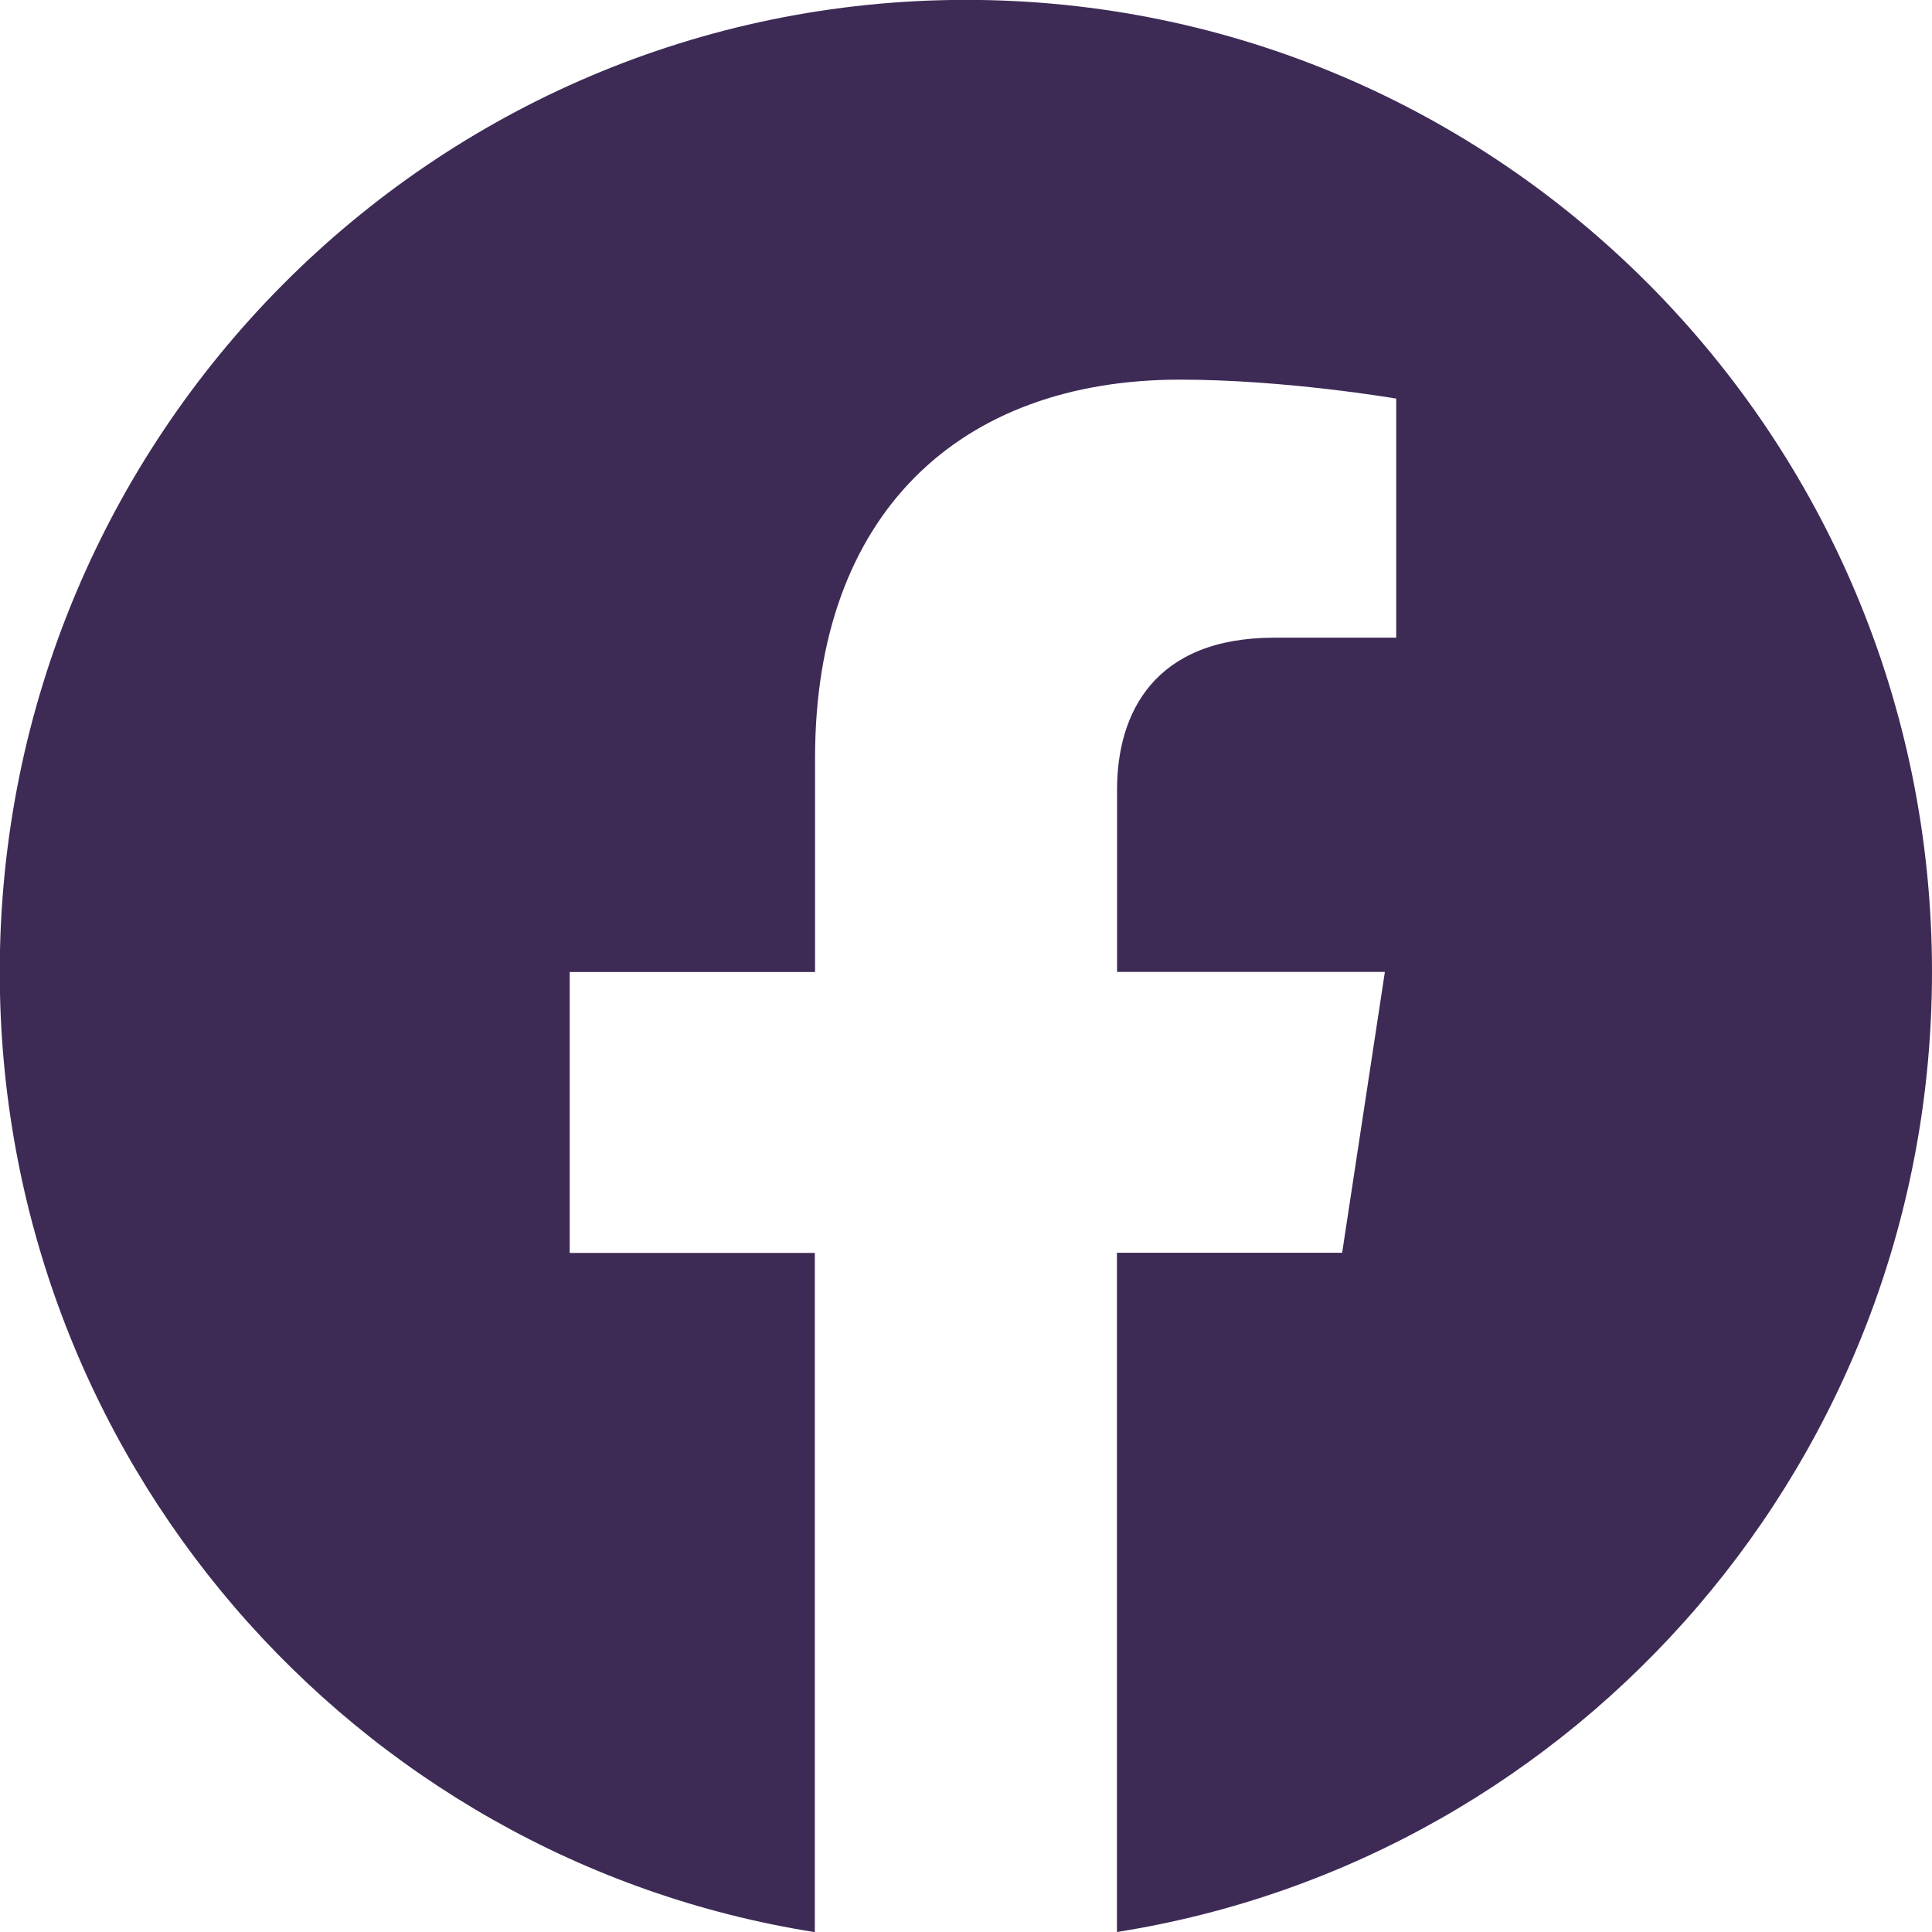
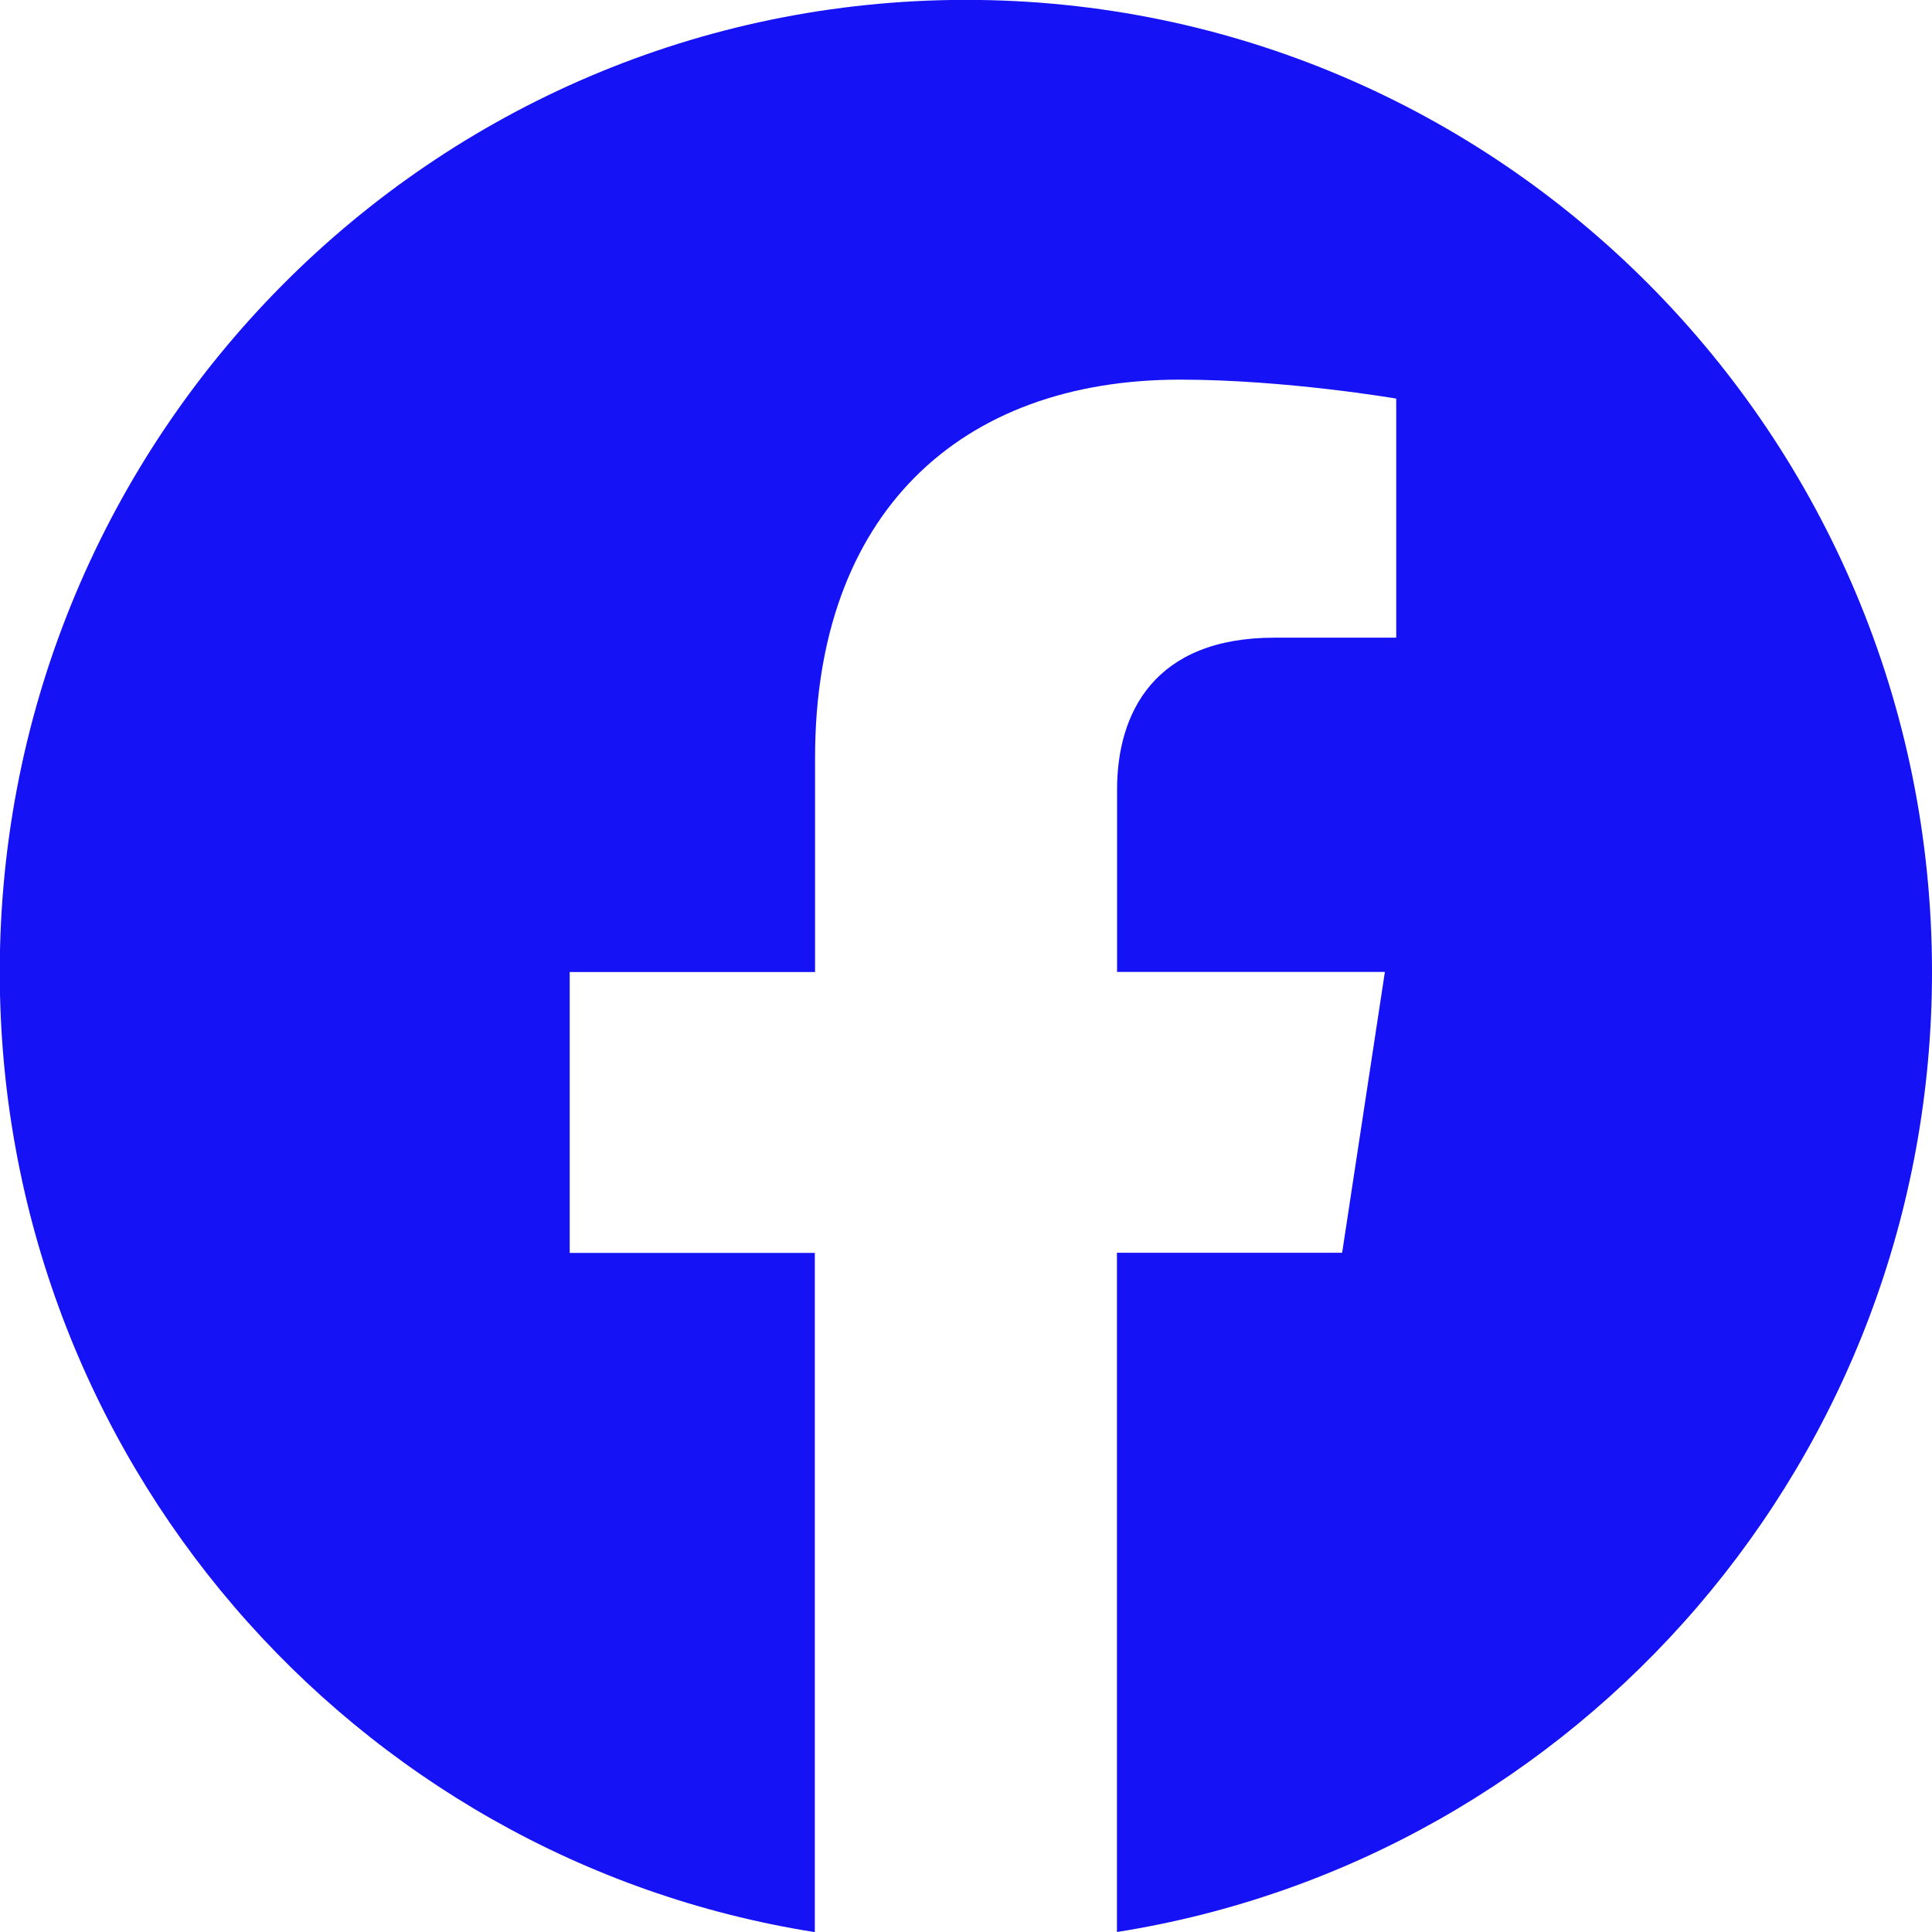
<svg xmlns="http://www.w3.org/2000/svg" width="16" height="16" fill="currentColor" class="bi bi-facebook" viewBox="0 0 16 16">
-   <path d="M16 8.049c0-4.446-3.582-8.05-8-8.05C3.58 0-.002 3.603-.002 8.05c0 4.017 2.926 7.347 6.75 7.951v-5.625h-2.03V8.05H6.75V6.275c0-2.017 1.195-3.131 3.022-3.131.876 0 1.791.157 1.791.157v1.98h-1.009c-.993 0-1.303.621-1.303 1.258v1.51h2.218l-.354 2.326H9.25V16c3.824-.604 6.75-3.934 6.75-7.951" fill="#3D2B56" />
+   <path d="M16 8.049c0-4.446-3.582-8.05-8-8.05C3.58 0-.002 3.603-.002 8.05c0 4.017 2.926 7.347 6.75 7.951v-5.625h-2.03V8.05H6.75V6.275c0-2.017 1.195-3.131 3.022-3.131.876 0 1.791.157 1.791.157v1.98h-1.009c-.993 0-1.303.621-1.303 1.258v1.51h2.218l-.354 2.326H9.25V16c3.824-.604 6.75-3.934 6.75-7.951" fill="#1512F5" />
</svg>
